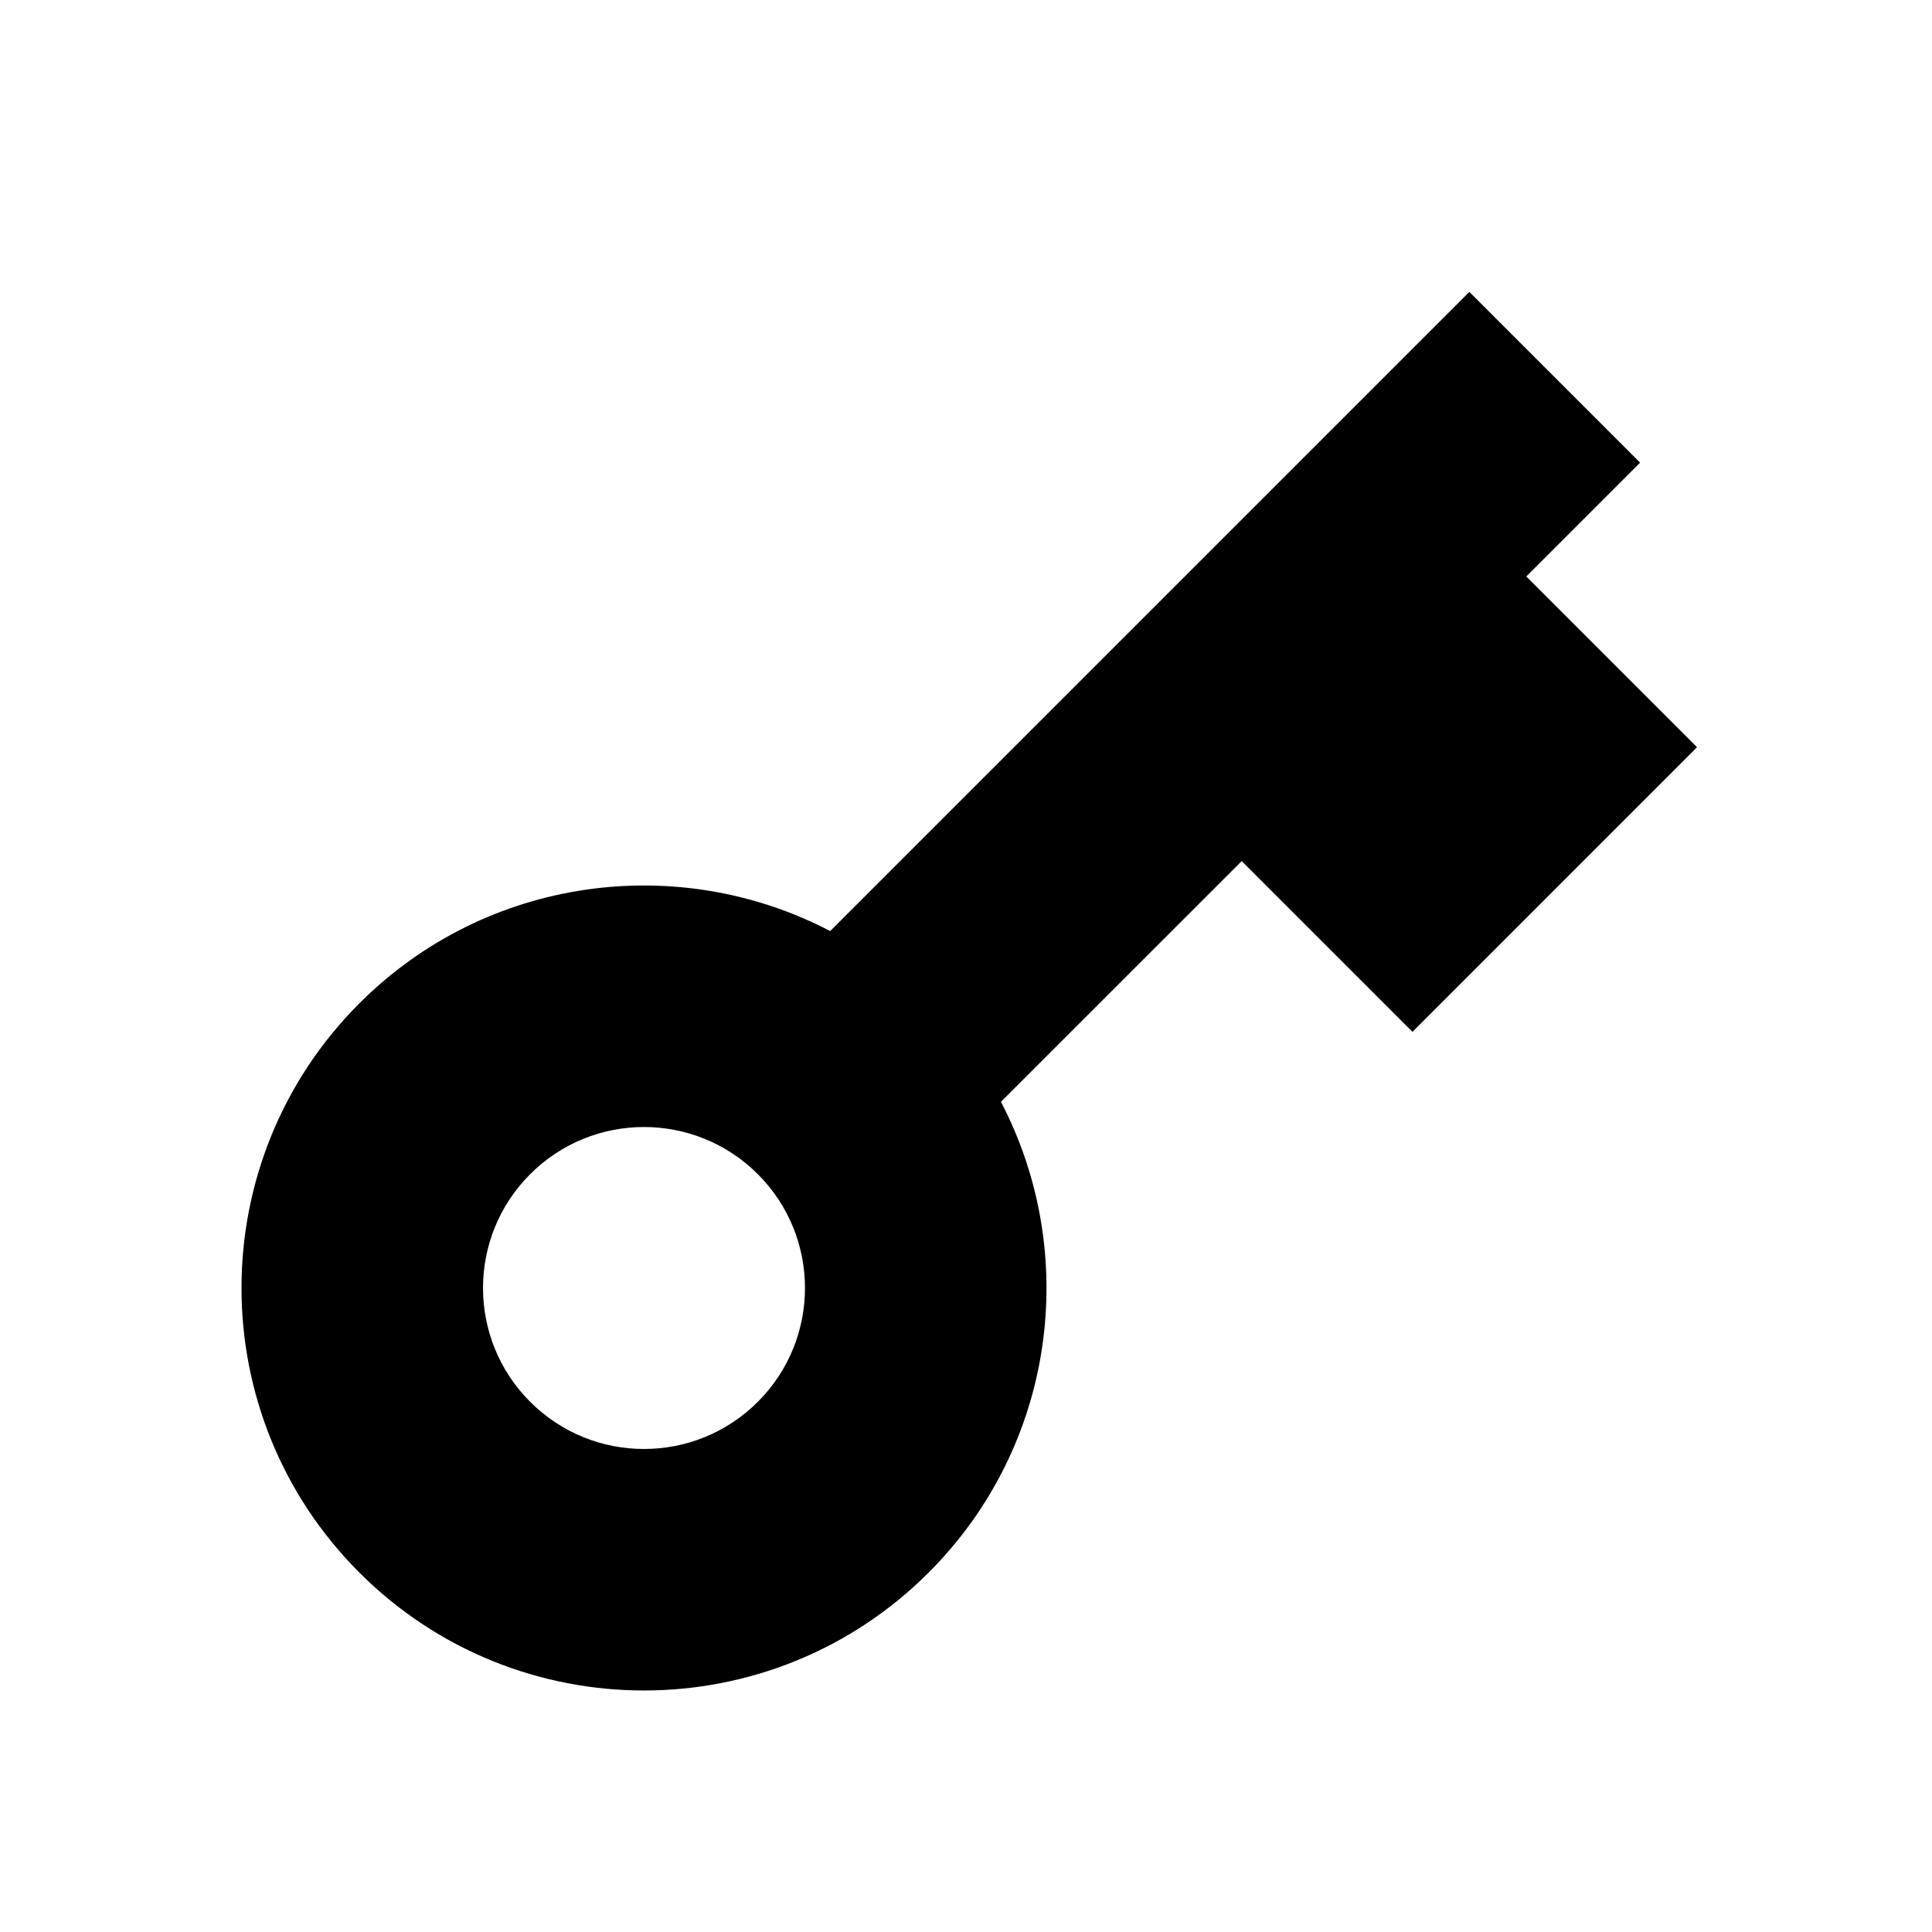
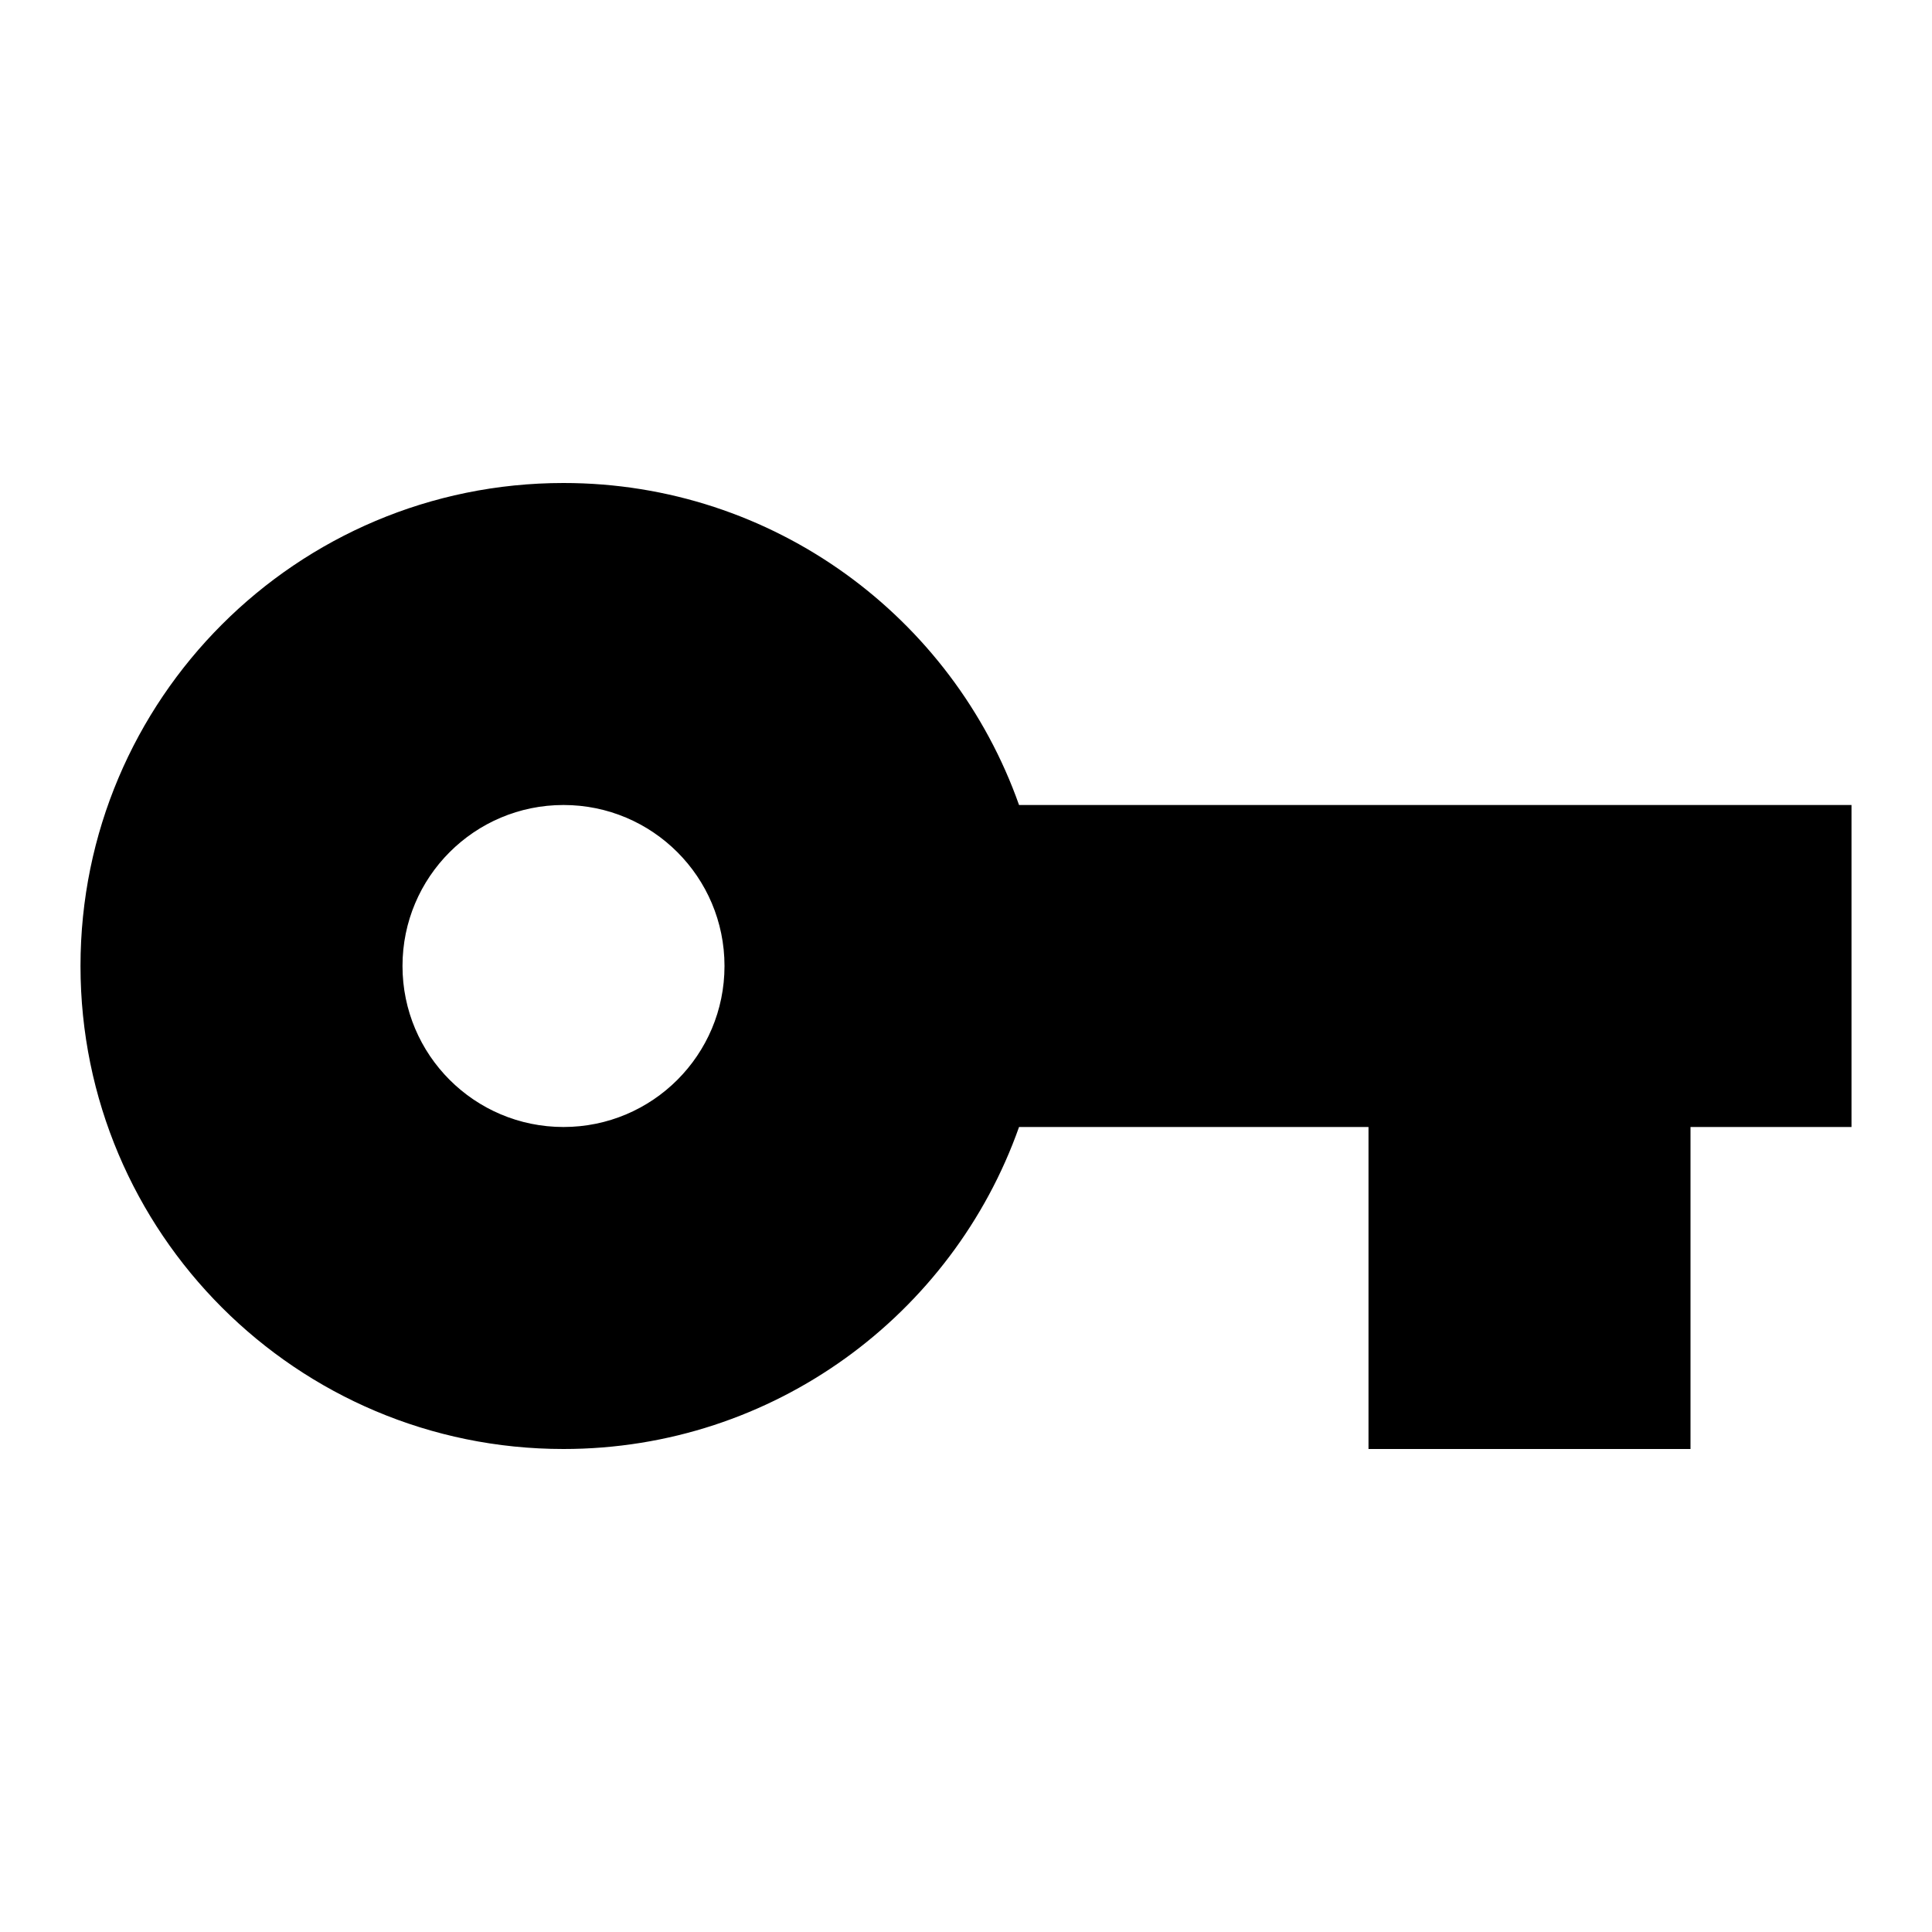
<svg xmlns="http://www.w3.org/2000/svg" viewBox="0 0 24 24" fill="currentColor">
-   <path d="M10.313 11.566L18.253 3.626L20.374 5.747L18.96 7.161L21.081 9.282L17.546 12.818L15.425 10.697L12.434 13.687C13.418 15.572 13.119 17.952 11.536 19.535C9.583 21.488 6.417 21.488 4.464 19.535C2.512 17.583 2.512 14.417 4.464 12.464C6.048 10.881 8.428 10.582 10.313 11.566ZM9.414 17.414C10.195 16.633 10.195 15.367 9.414 14.586C8.633 13.805 7.367 13.805 6.586 14.586C5.805 15.367 5.805 16.633 6.586 17.414C7.367 18.195 8.633 18.195 9.414 17.414Z" />
+   <path d="M17 14H12.659C11.835 16.33 9.612 18 7 18C3.686 18 1 15.314 1 12C1 8.686 3.686 6 7 6C9.612 6 11.835 7.67 12.659 10H23V14H21V18H17V14ZM7 14C8.105 14 9 13.105 9 12C9 10.895 8.105 10 7 10C5.895 10 5 10.895 5 12C5 13.105 5.895 14 7 14Z" />
</svg>
